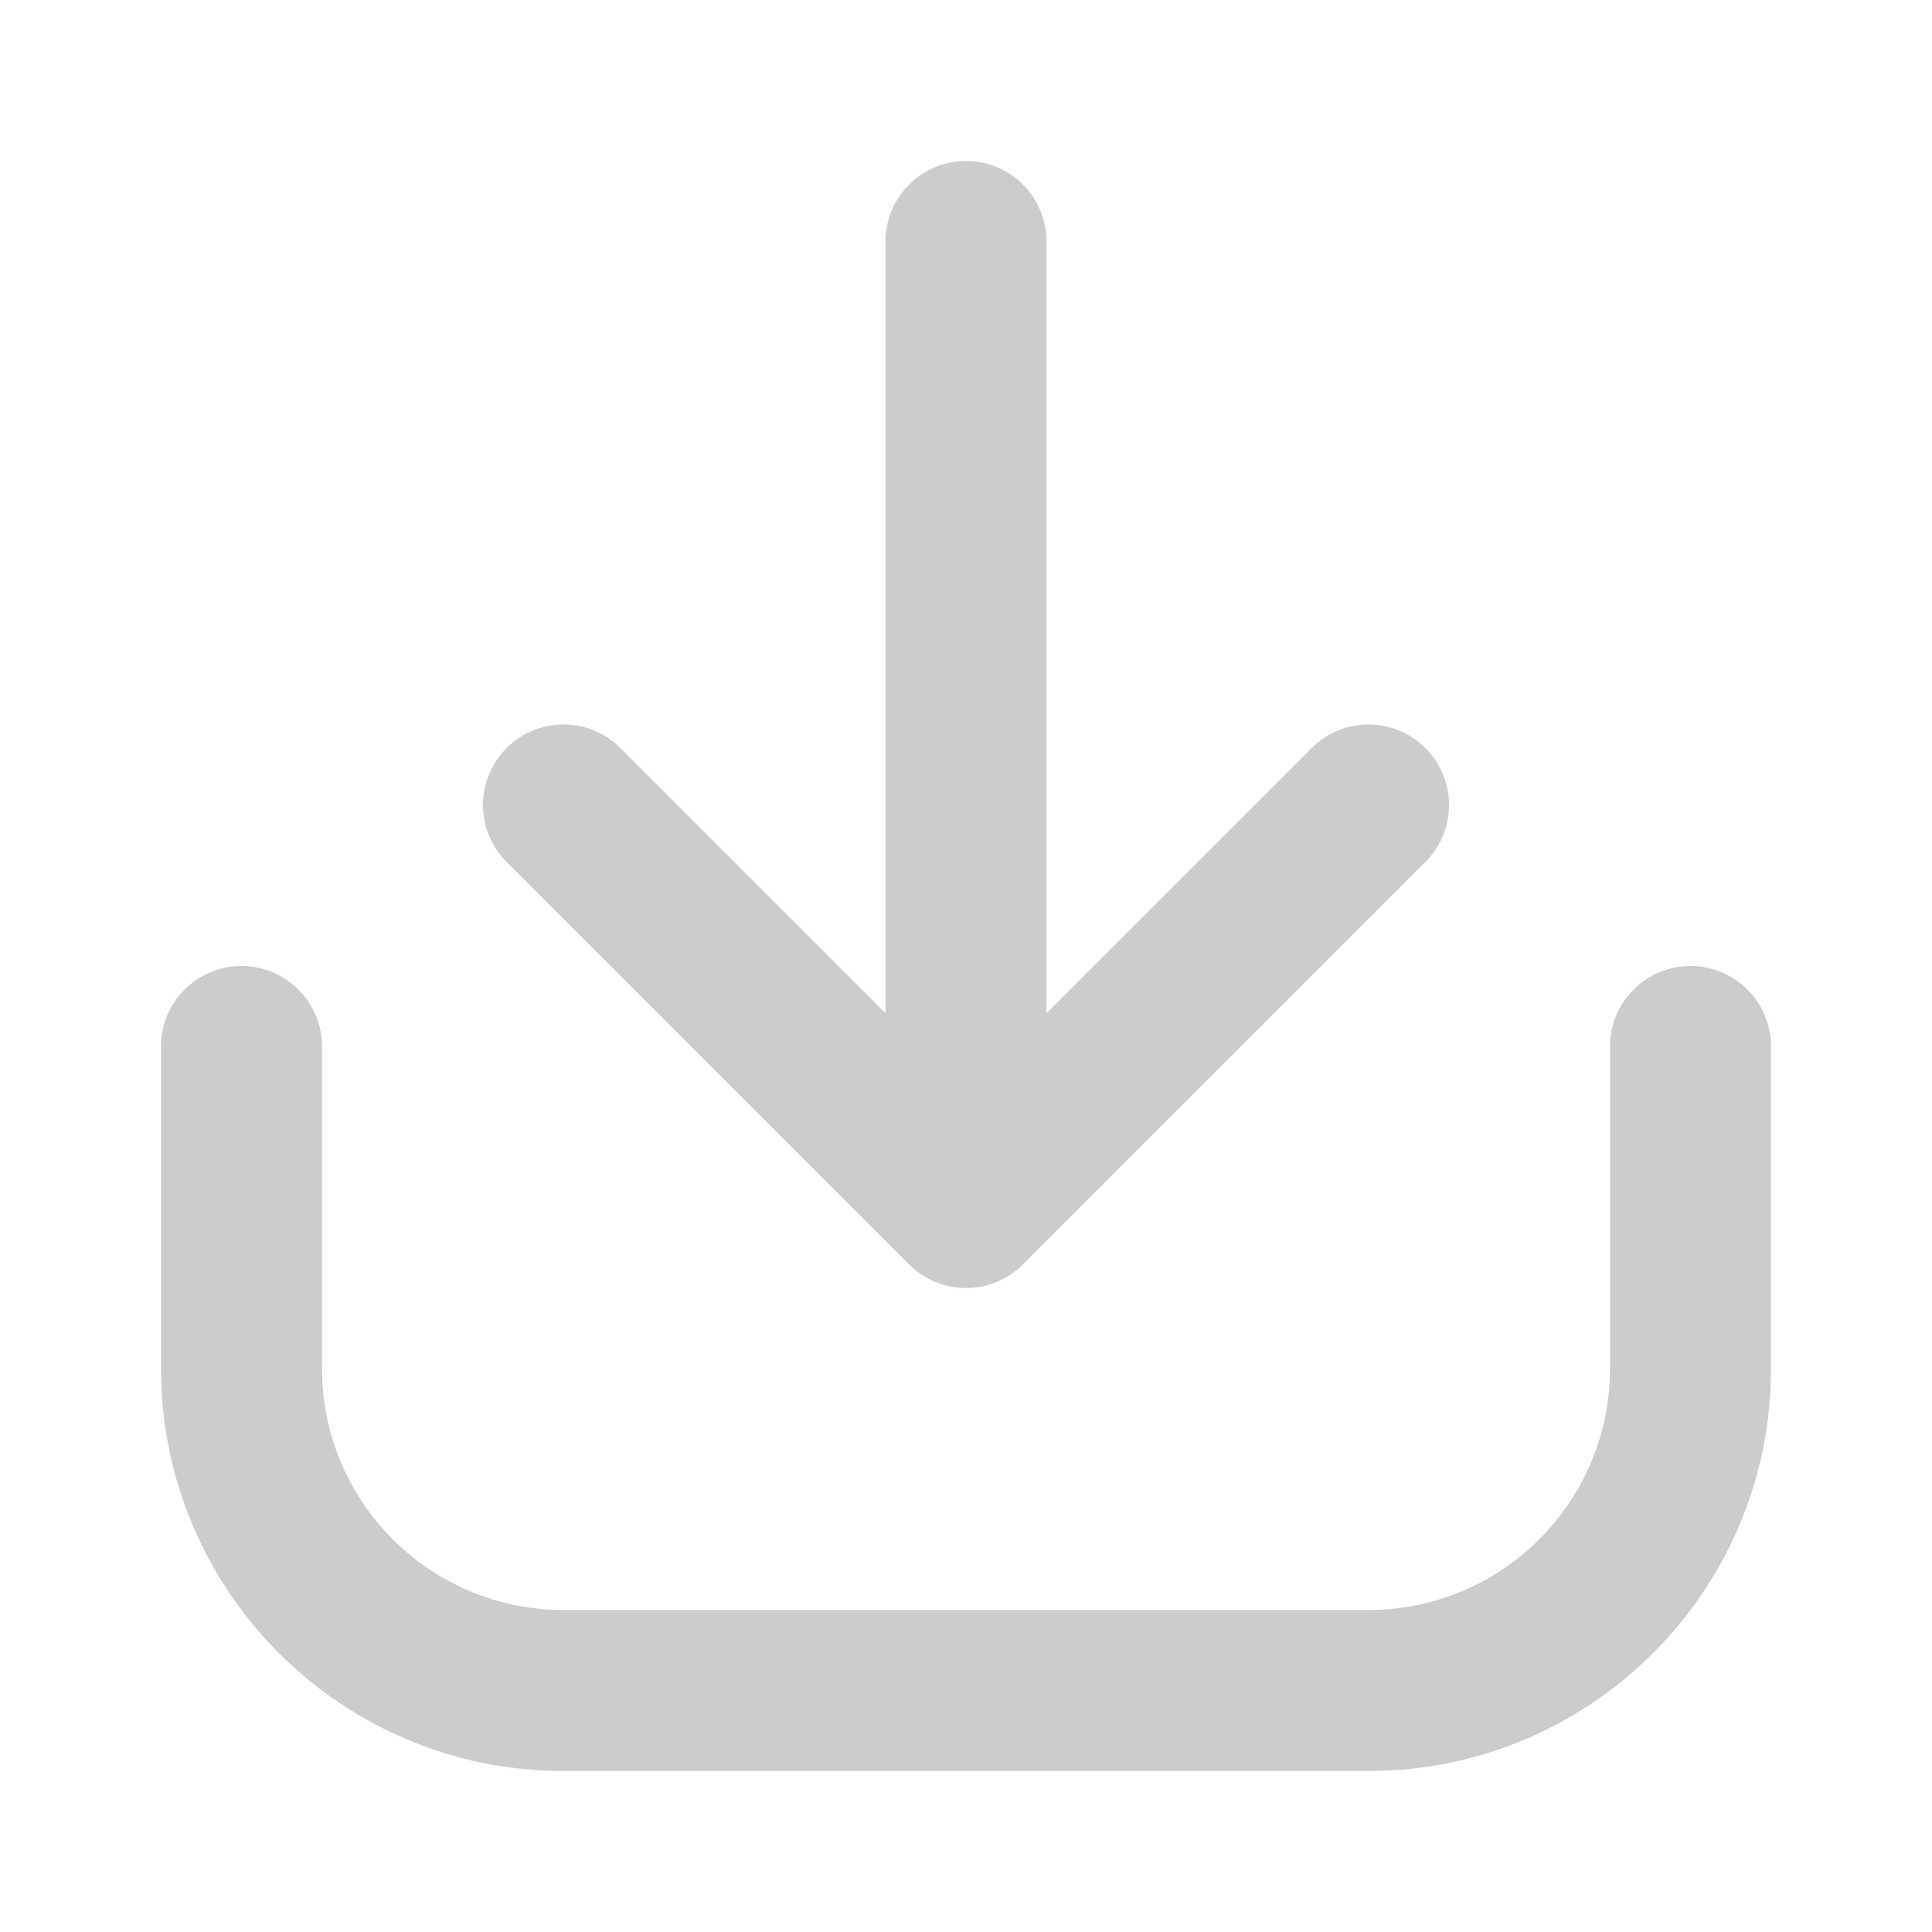
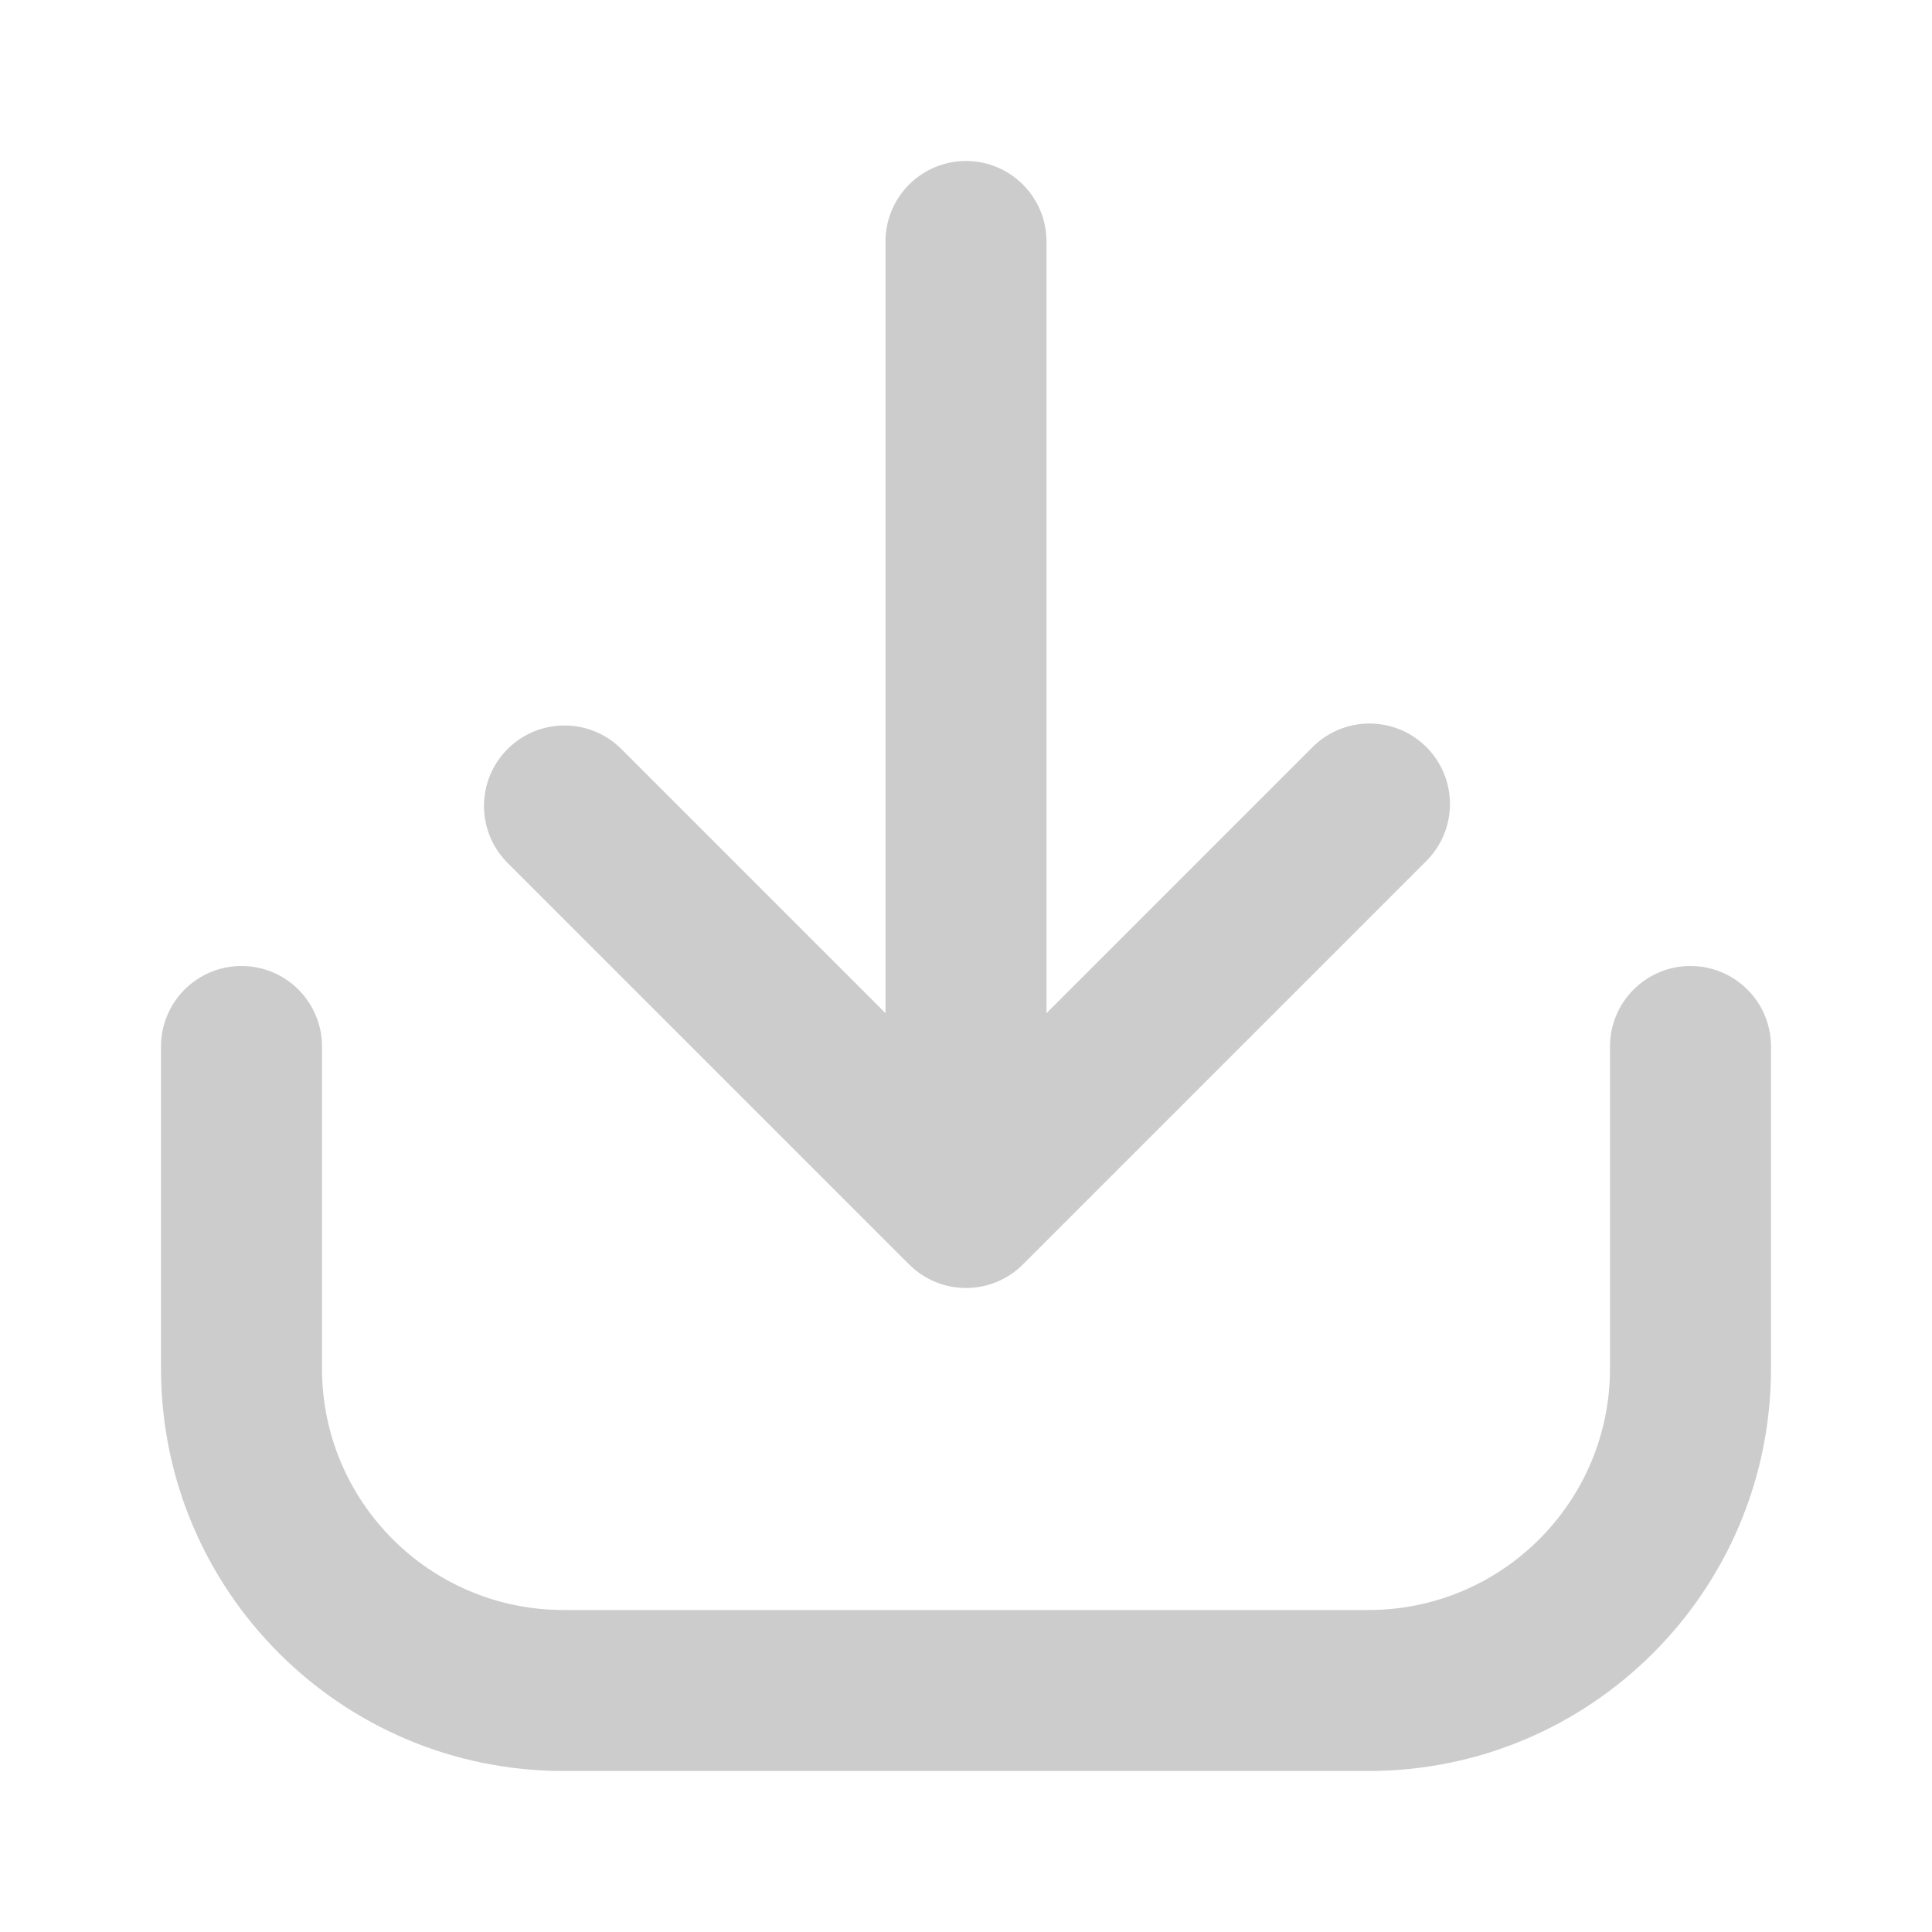
- <svg xmlns="http://www.w3.org/2000/svg" width="24" height="24" viewBox="0 0 24 24" fill="none">
-   <path fill-rule="evenodd" clip-rule="evenodd" d="M12 2C12.552 2 13 2.448 13 3V12.586L16.293 9.293C16.683 8.902 17.317 8.902 17.707 9.293C18.098 9.683 18.098 10.317 17.707 10.707L12.707 15.707C12.317 16.098 11.683 16.098 11.293 15.707L6.293 10.707C5.902 10.317 5.902 9.683 6.293 9.293C6.683 8.902 7.317 8.902 7.707 9.293L11 12.586V3C11 2.448 11.448 2 12 2ZM3 12C3.552 12 4 12.448 4 13V17C4 18.657 5.343 20 7 20H17C18.657 20 20 18.657 20 17V13C20 12.448 20.448 12 21 12C21.552 12 22 12.448 22 13V17C22 19.761 19.761 22 17 22H7C4.239 22 2 19.761 2 17V13C2 12.448 2.448 12 3 12Z" fill="black" fill-opacity="0.2" />
+ <svg xmlns="http://www.w3.org/2000/svg" width="24" height="24" fill="none">
+   <path fill-rule="evenodd" clip-rule="evenodd" d="M12 2a1 1 0 011 1v9.586l3.293-3.293a1 1 0 111.414 1.414l-5 5a1 1 0 01-1.414 0l-5-5a1 1 0 011.414-1.414L11 12.586V3a1 1 0 011-1zM3 12a1 1 0 011 1v4a3 3 0 003 3h10a3 3 0 003-3v-4a1 1 0 112 0v4a5 5 0 01-5 5H7a5 5 0 01-5-5v-4a1 1 0 011-1z" fill="#000" fill-opacity=".2" />
</svg>
